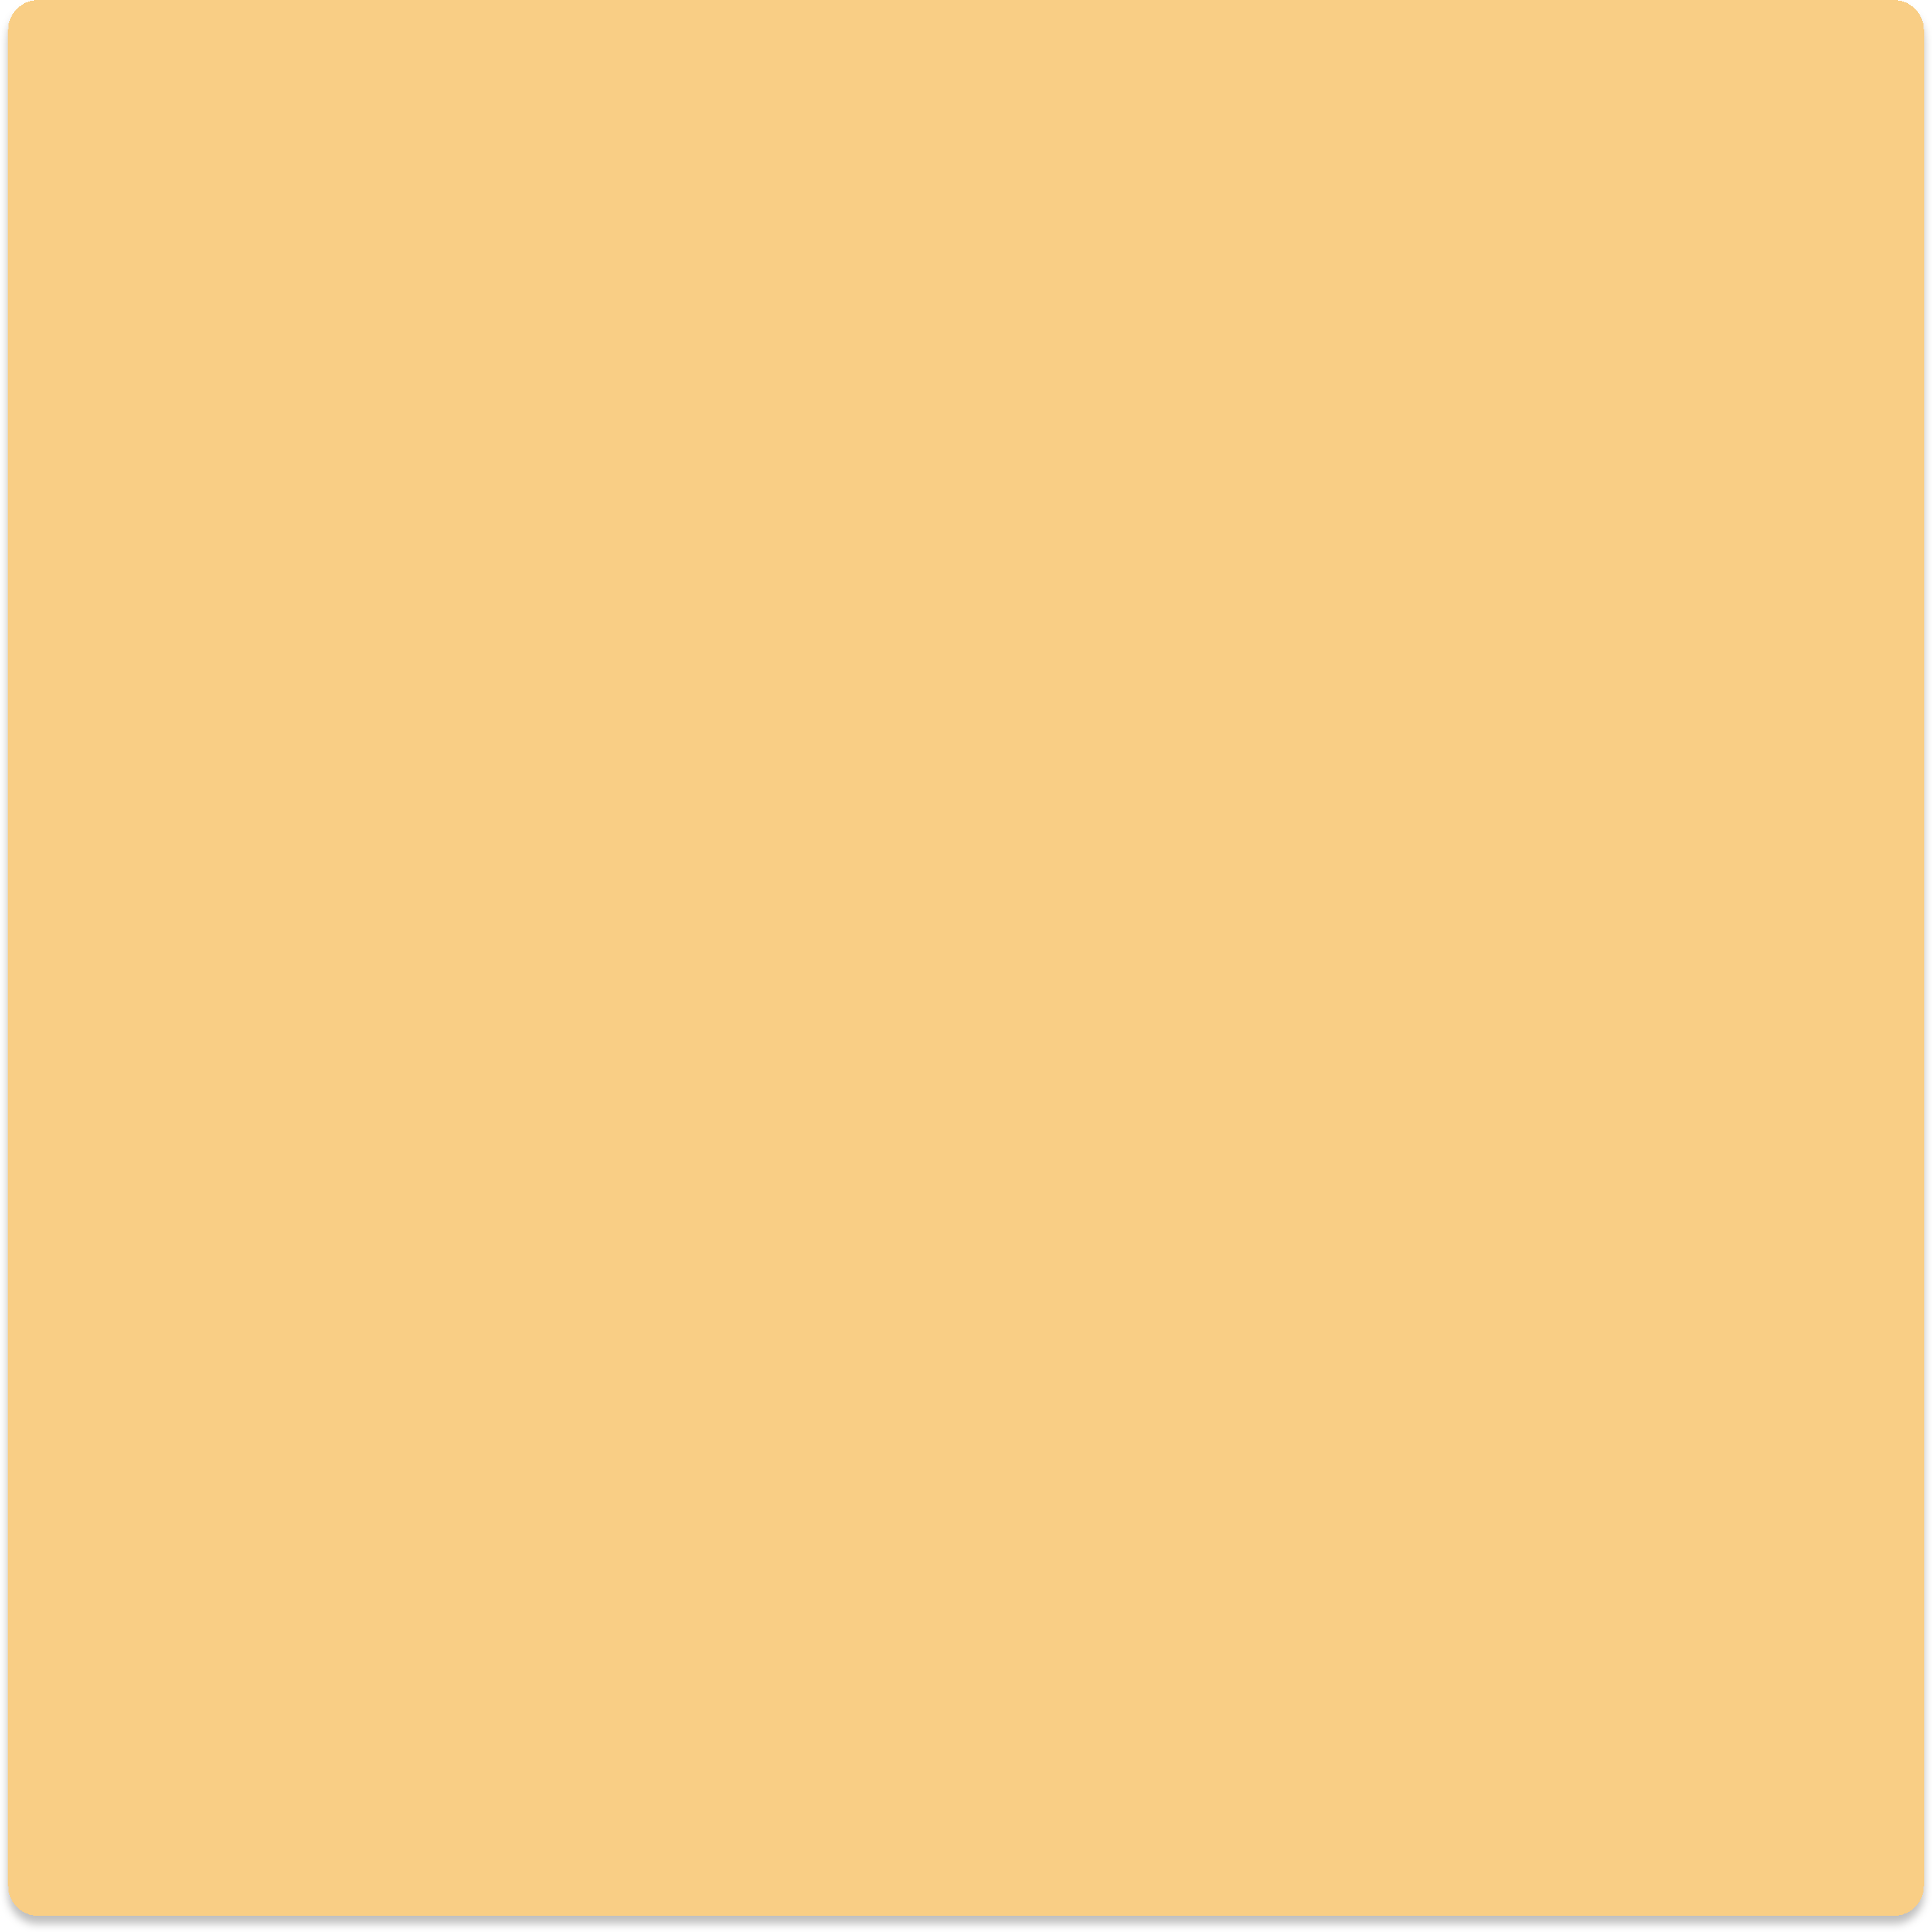
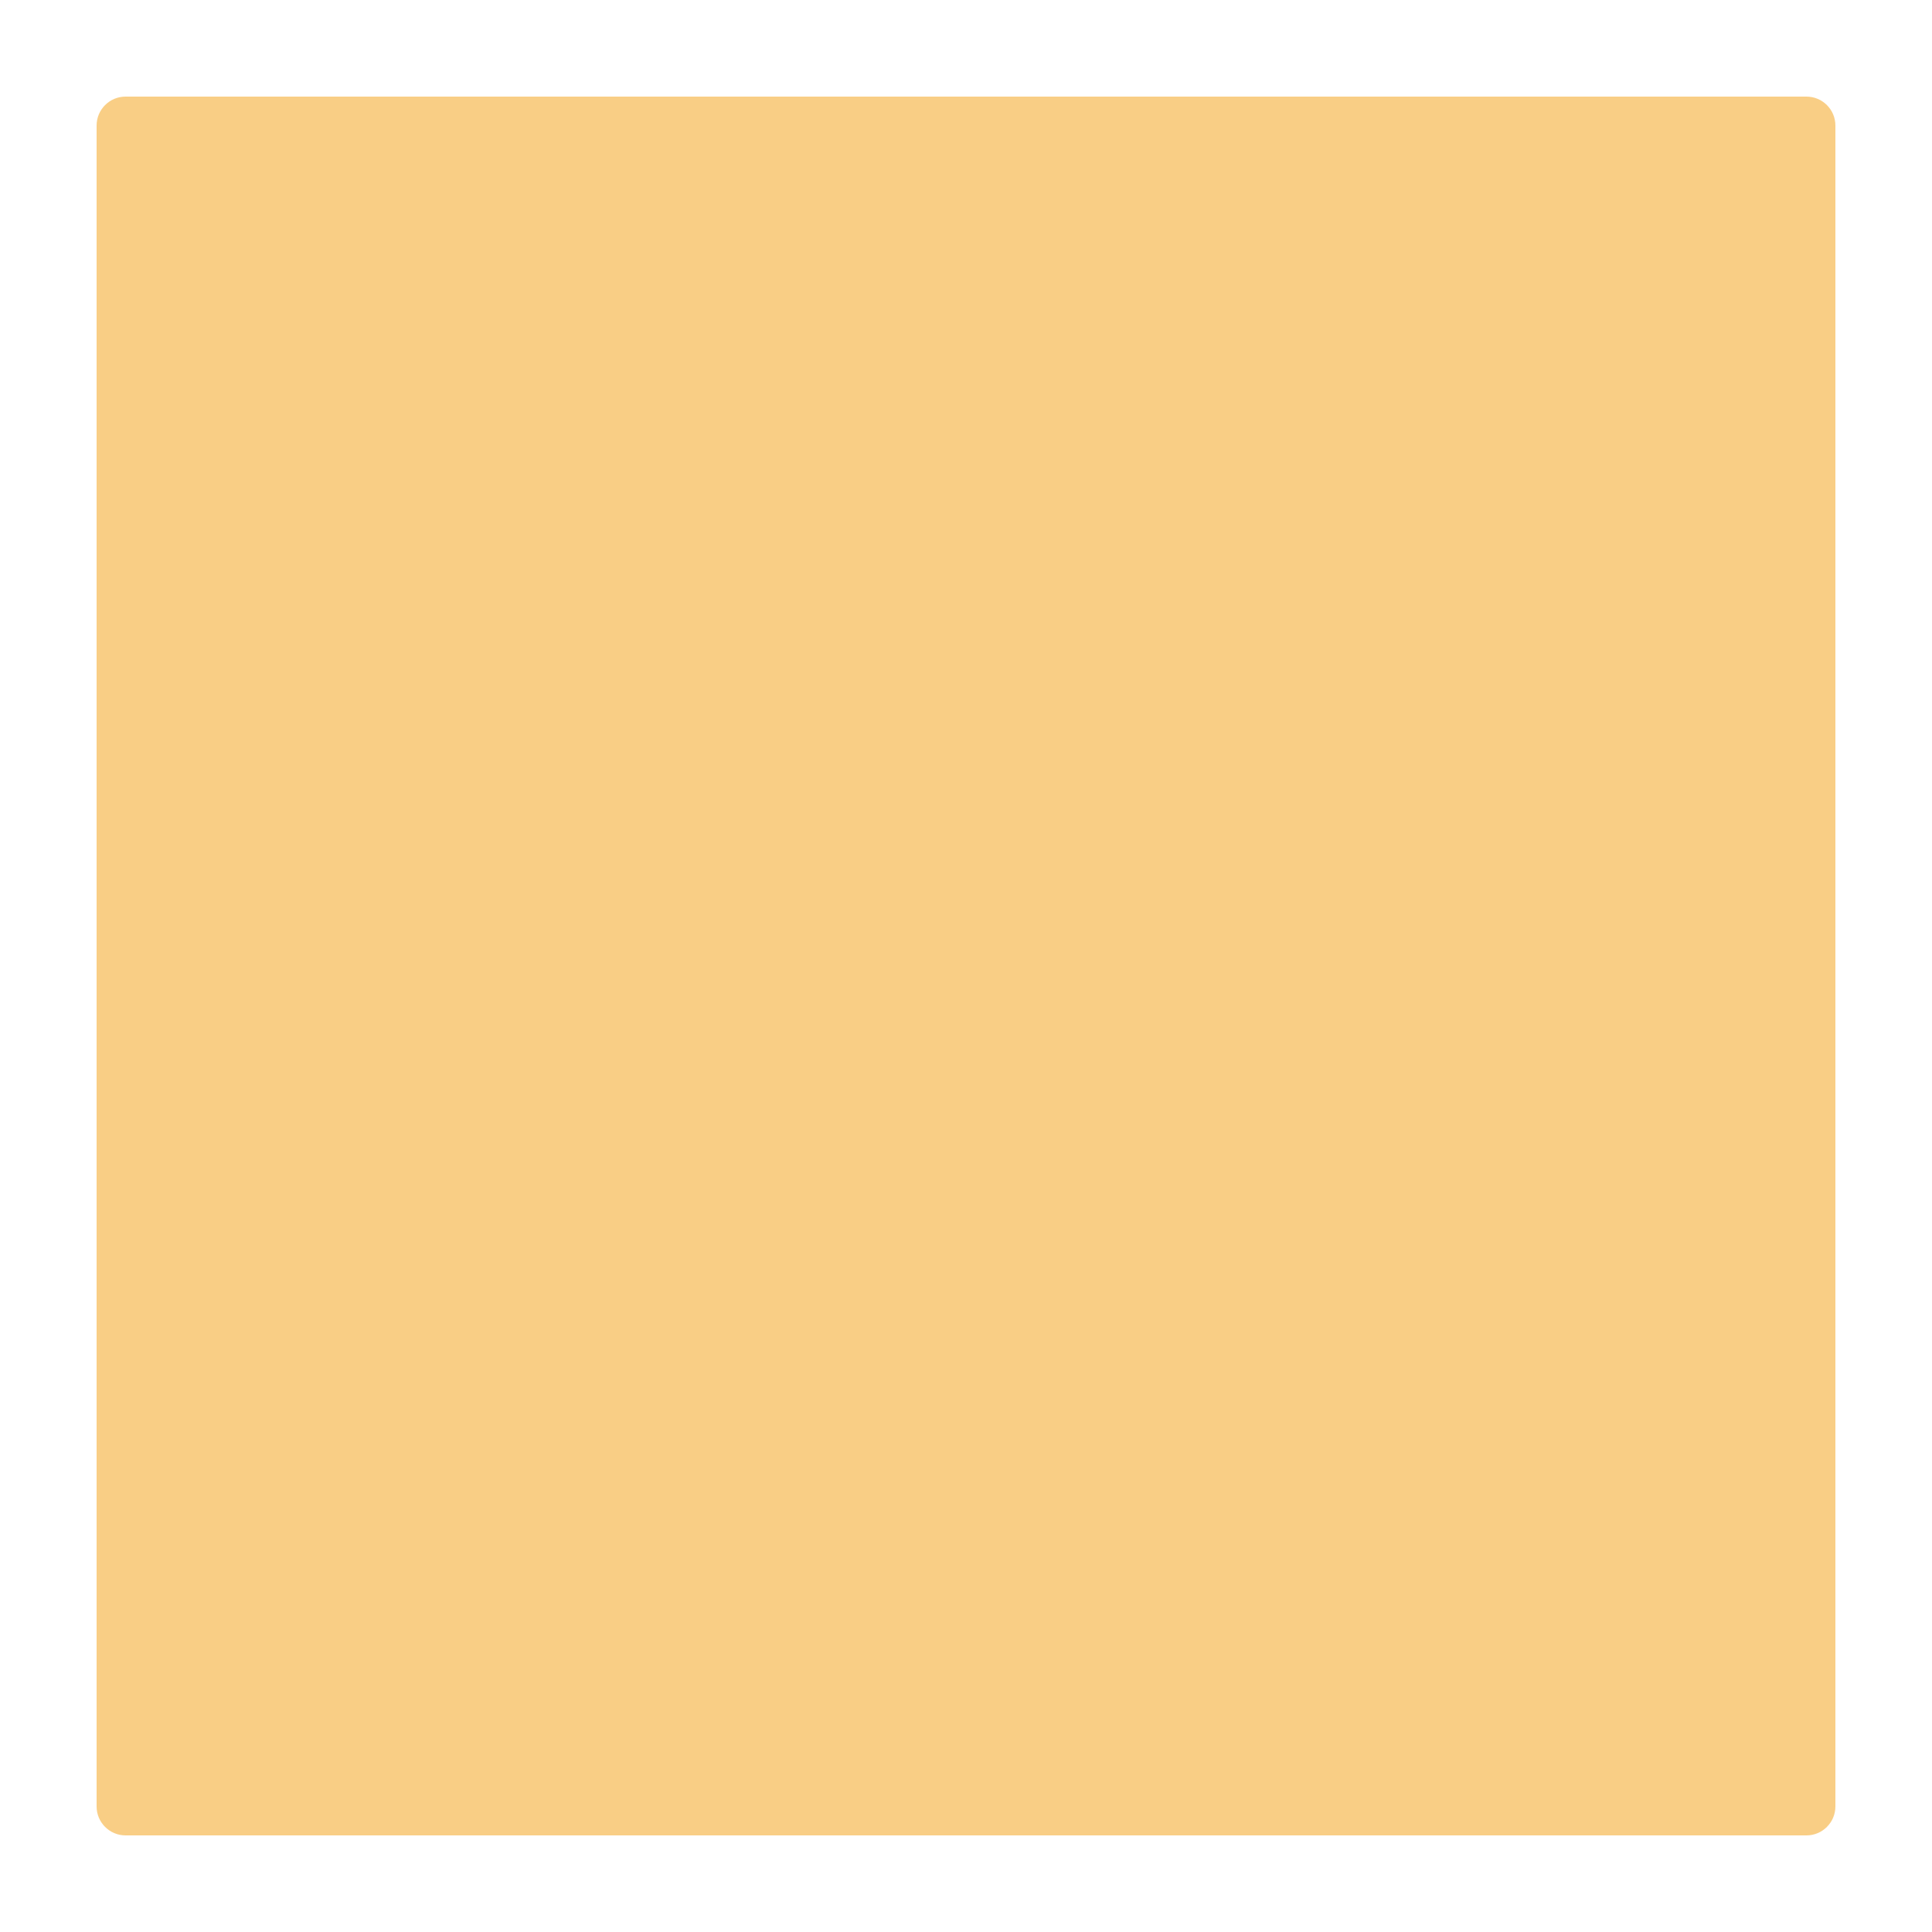
- <svg xmlns="http://www.w3.org/2000/svg" width="958" height="958" viewBox="0 0 958 958" fill="none">
-   <g id="square_main" filter="url(#filter0_d_20_49)">
-     <rect x="4" width="950" height="950" rx="15" fill="#F59E0C" fill-opacity="0.5" shape-rendering="crispEdges" />
+ <svg xmlns="http://www.w3.org/2000/svg" width="1000" height="1000" viewBox="0 0 1000 1000" fill="none">
+   <g id="shape">
+     <rect id="square_main" x="50" y="50" width="900" height="900" rx="15" fill="#F59E0C" fill-opacity="0.5" />
  </g>
-   <defs>
-     <filter id="filter0_d_20_49" x="0" y="0" width="958" height="958" filterUnits="userSpaceOnUse" color-interpolation-filters="sRGB">
-       <feFlood flood-opacity="0" result="BackgroundImageFix" />
-       <feColorMatrix in="SourceAlpha" type="matrix" values="0 0 0 0 0 0 0 0 0 0 0 0 0 0 0 0 0 0 127 0" result="hardAlpha" />
-       <feOffset dy="4" />
-       <feGaussianBlur stdDeviation="2" />
-       <feComposite in2="hardAlpha" operator="out" />
-       <feColorMatrix type="matrix" values="0 0 0 0 0 0 0 0 0 0 0 0 0 0 0 0 0 0 0.25 0" />
-       <feBlend mode="normal" in2="BackgroundImageFix" result="effect1_dropShadow_20_49" />
-       <feBlend mode="normal" in="SourceGraphic" in2="effect1_dropShadow_20_49" result="shape" />
-     </filter>
-   </defs>
</svg>
